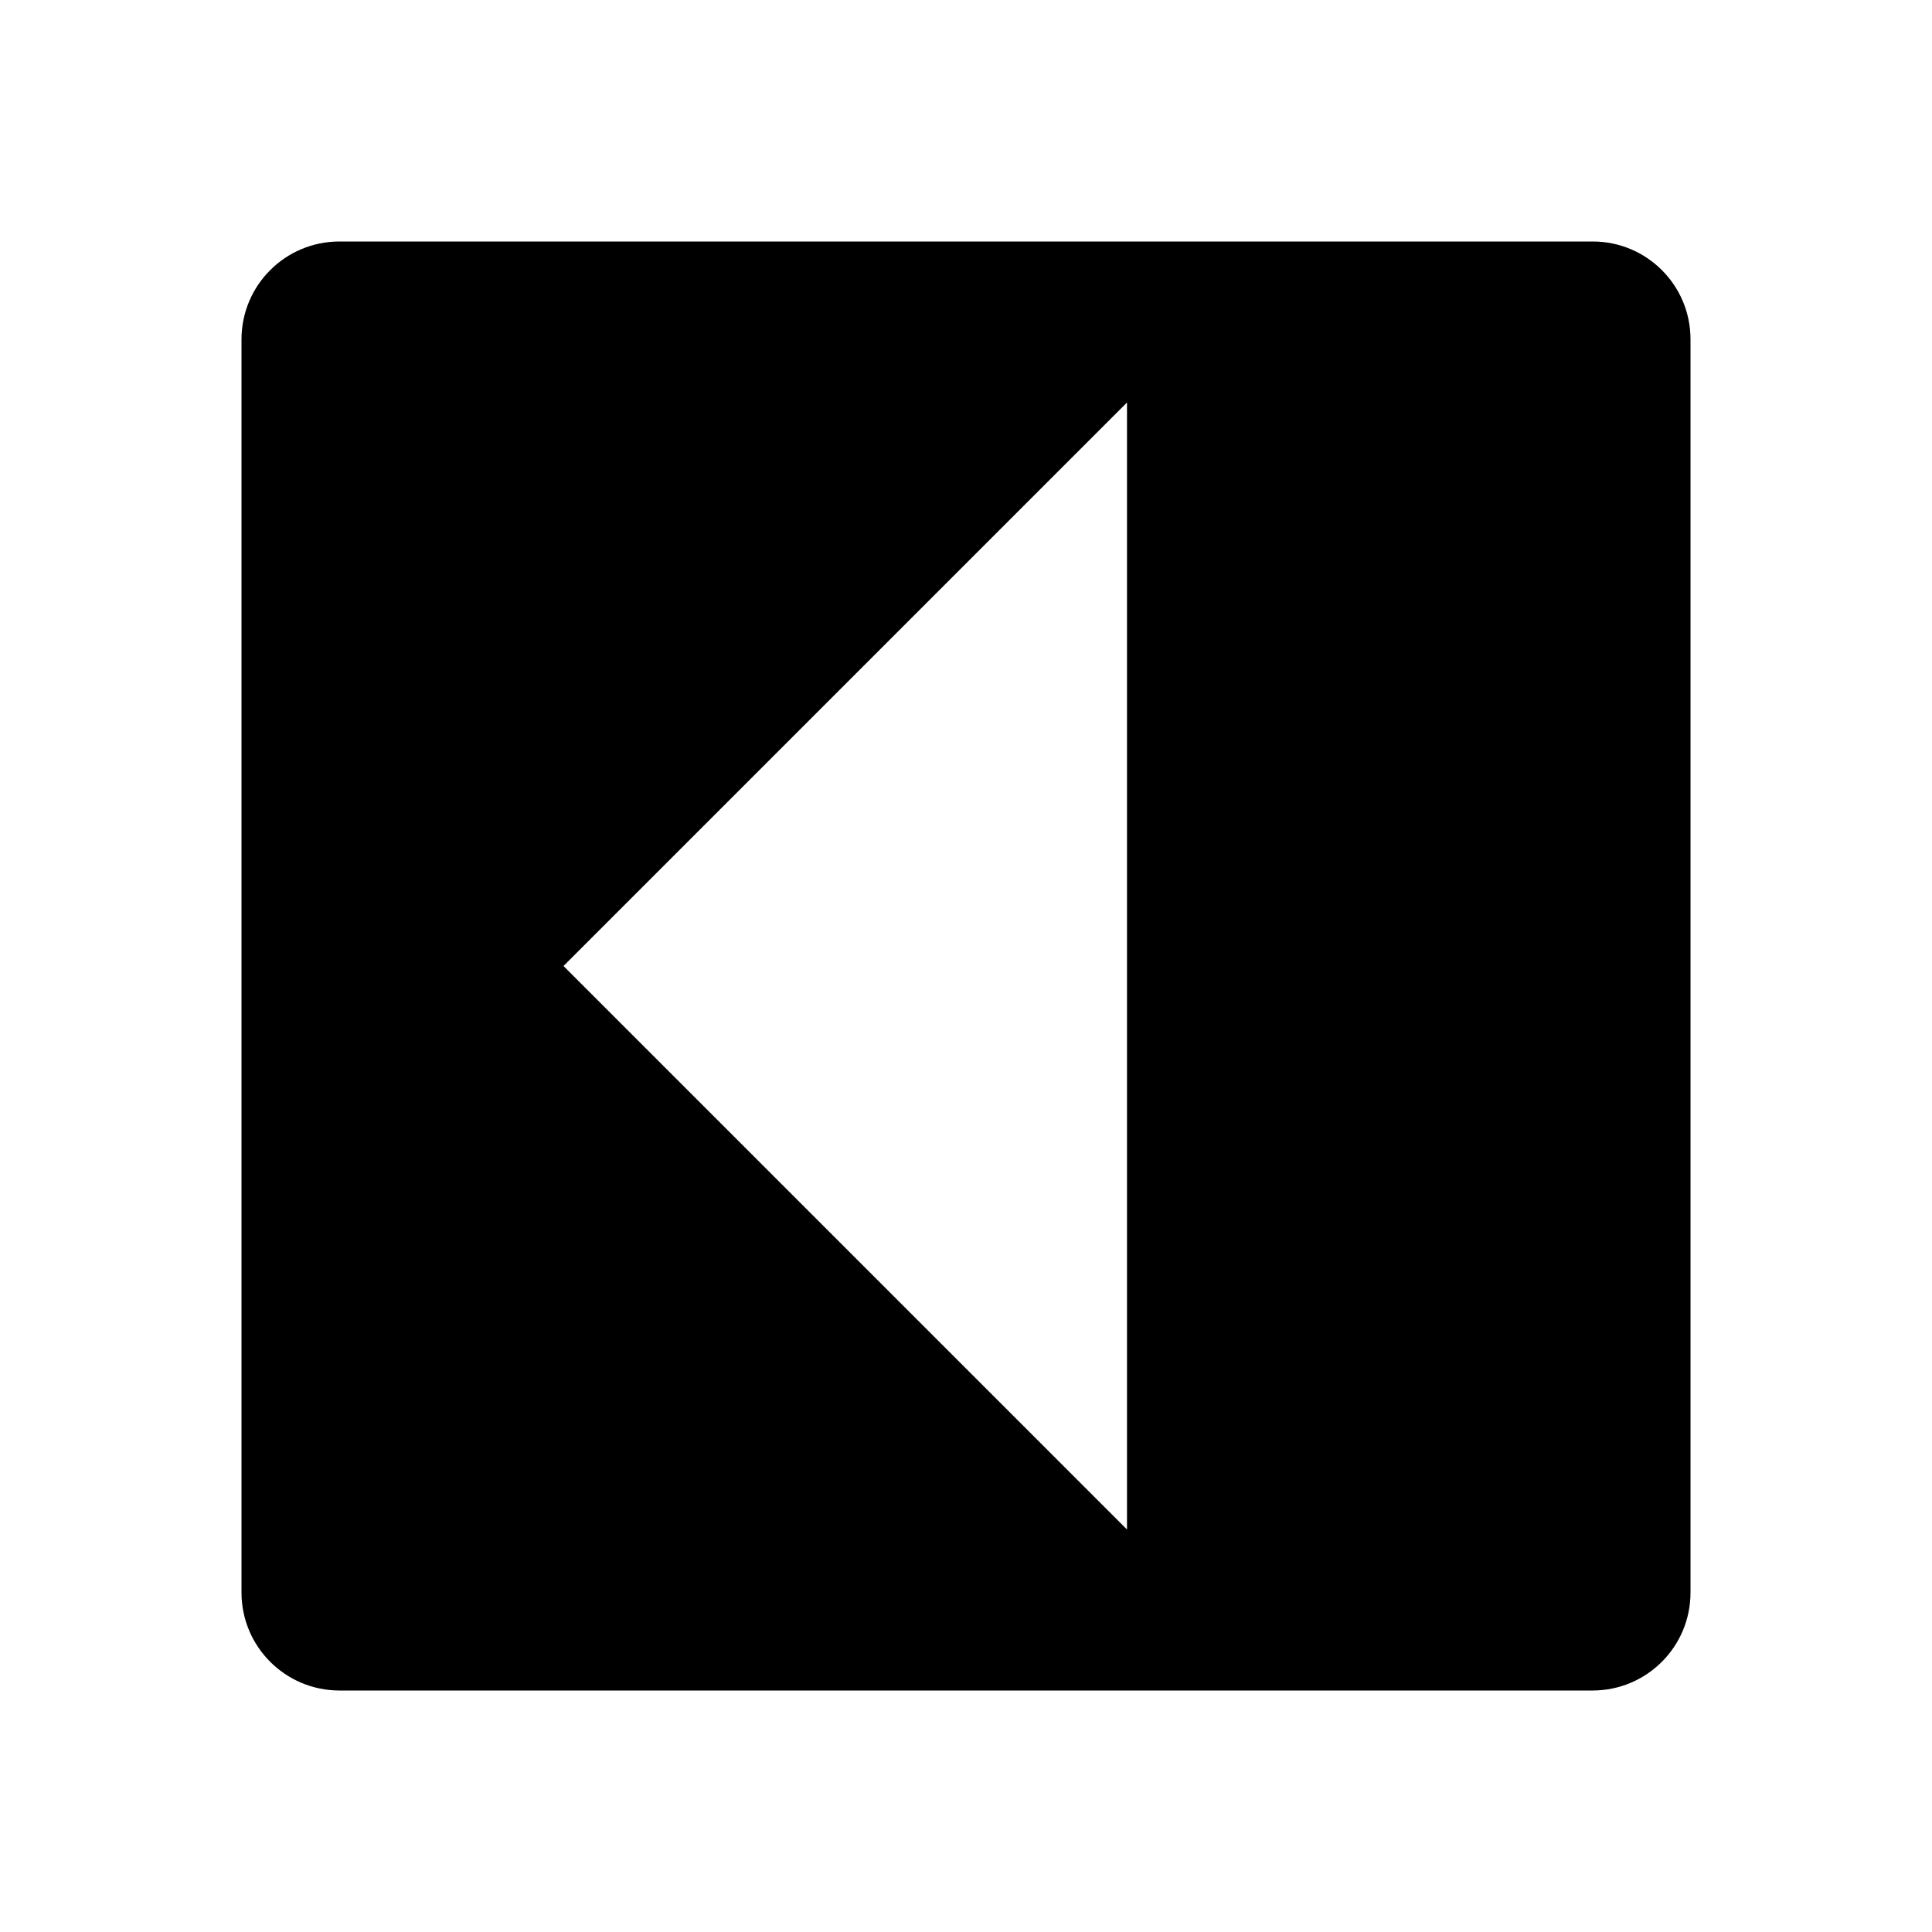
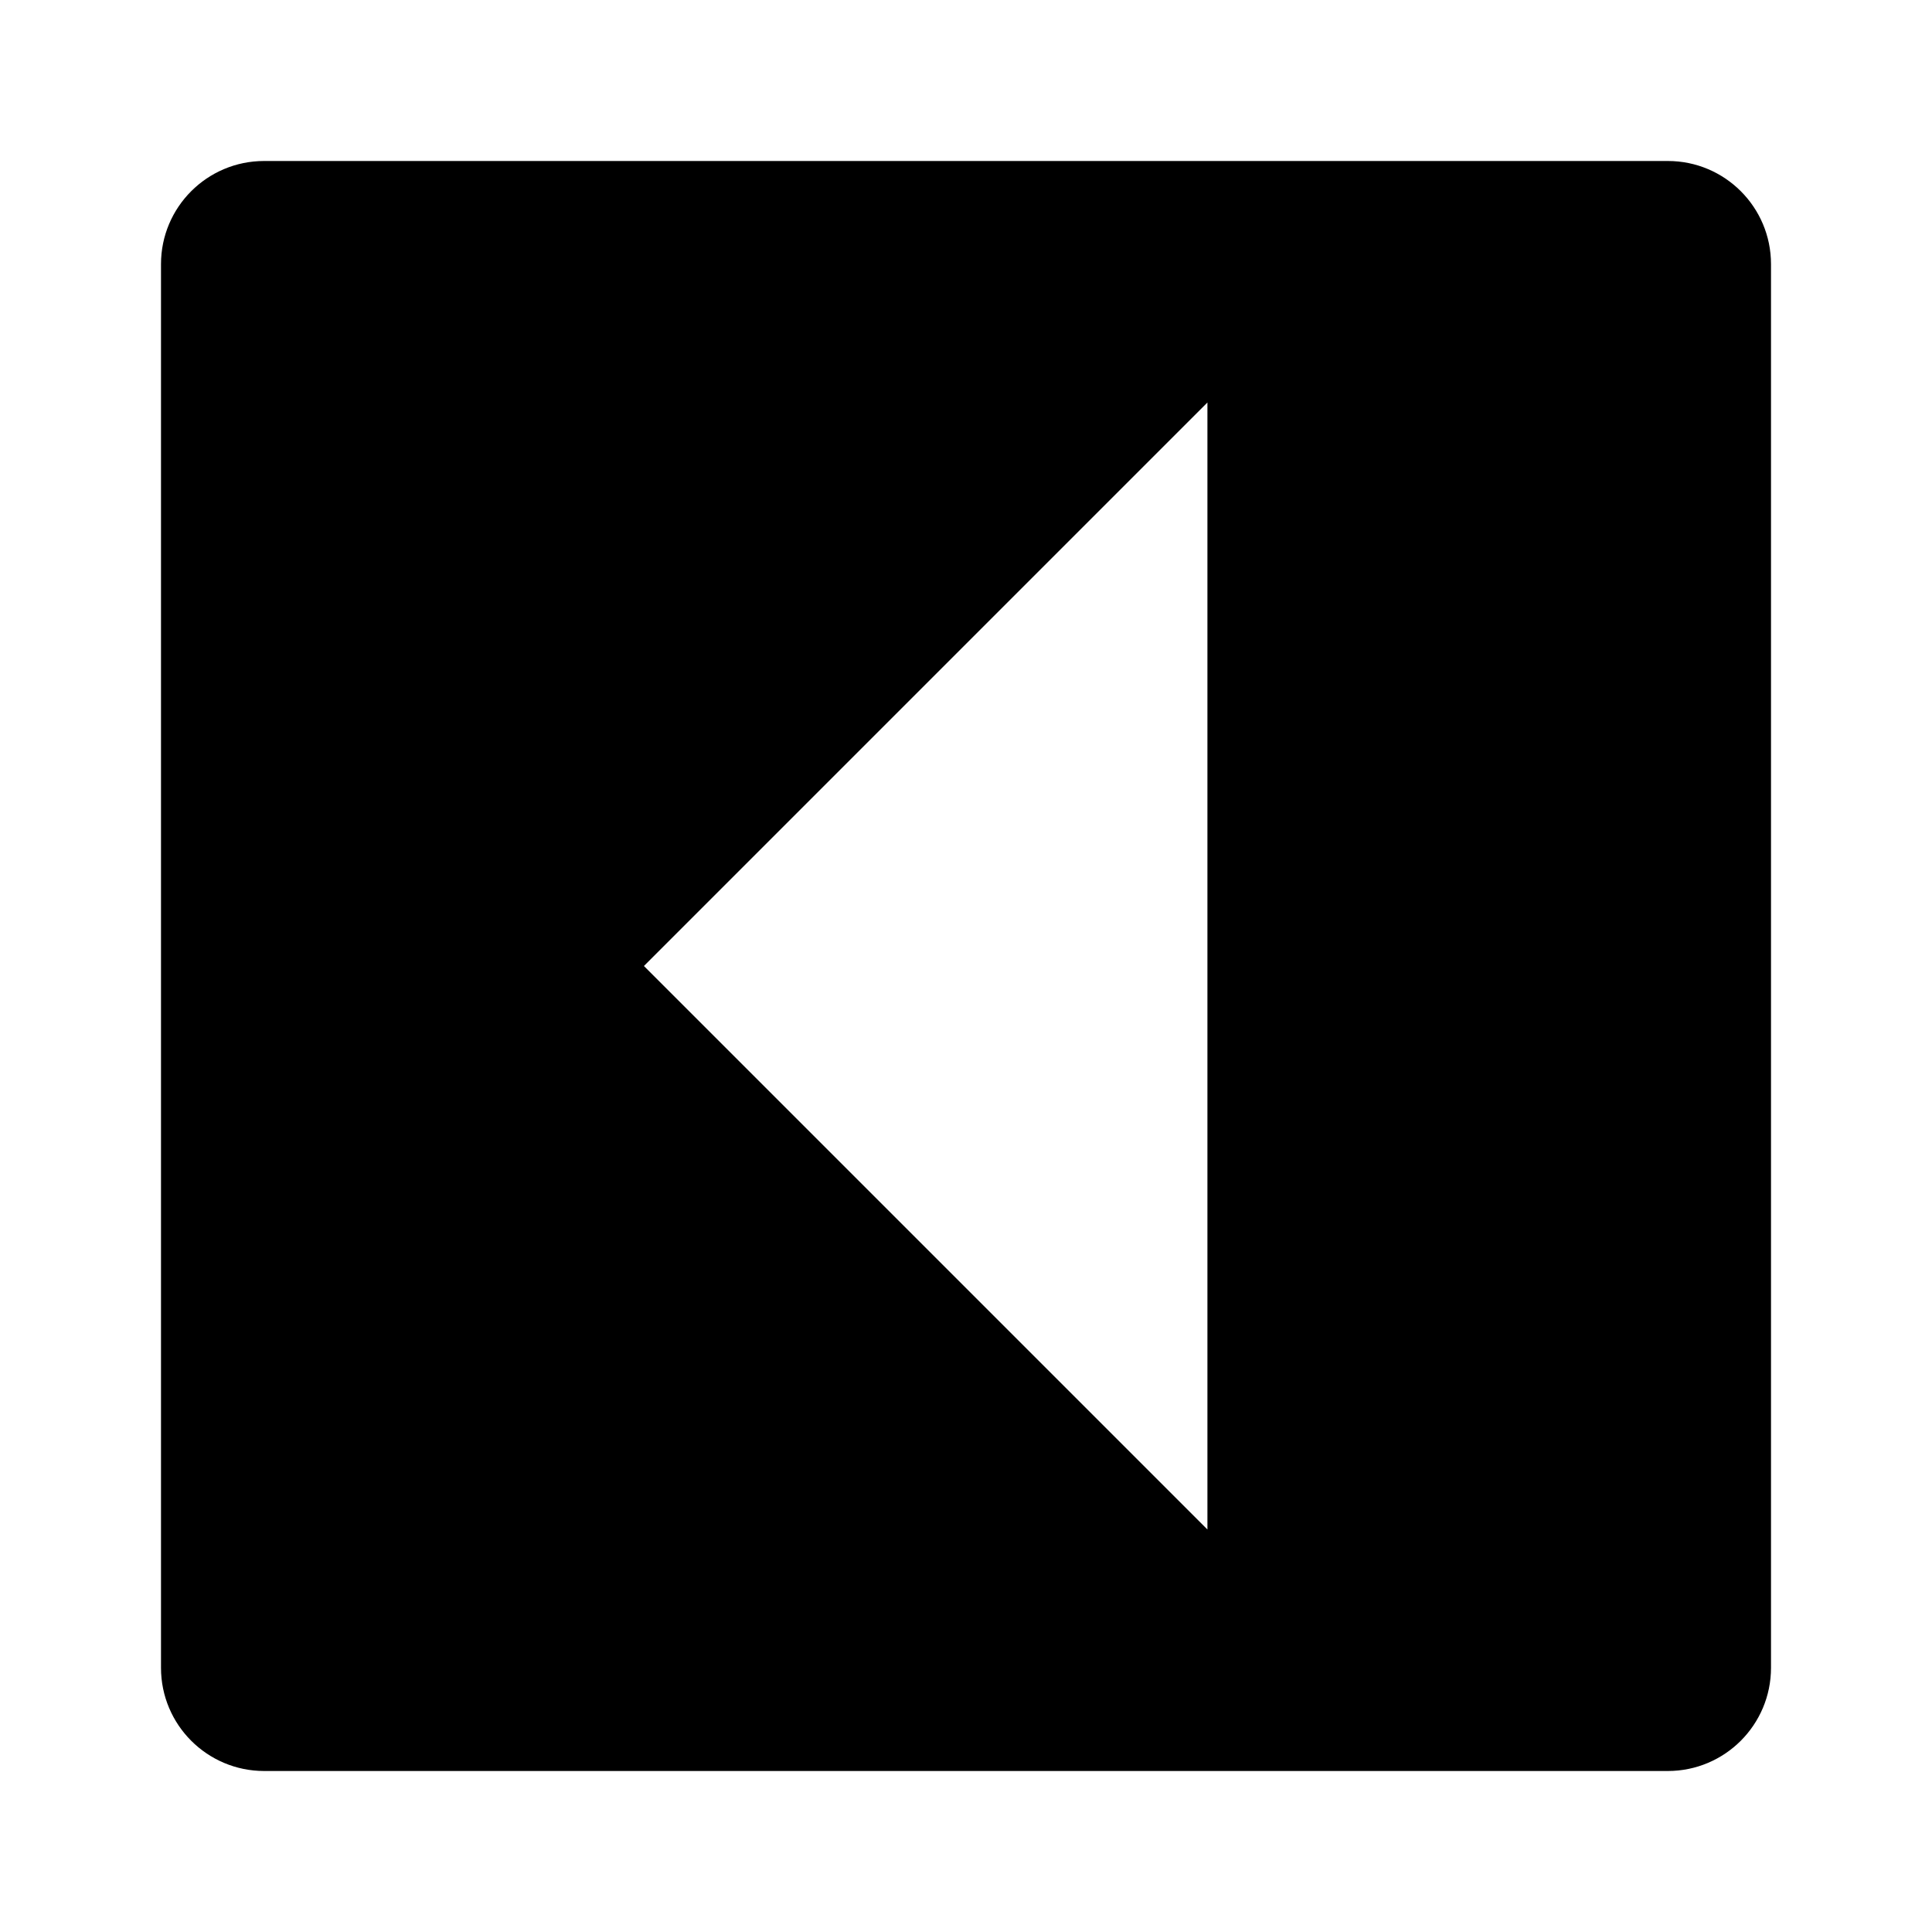
<svg xmlns="http://www.w3.org/2000/svg" viewBox="0 0 24 24">
-   <path d="M3 4.213A1.216 1.216 0 0 1 4.215 3h15.572A1.214 1.214 0 0 1 21 4.213v15.572A1.216 1.216 0 0 1 19.787 21H4.215A1.217 1.217 0 0 1 3 19.785zM14 5l-7 7 7 7z" />
+   <path d="M20.719 2H3.28A1.281 1.281 0 0 0 2 3.281v17.437A1.282 1.282 0 0 0 3.281 22h17.437A1.282 1.282 0 0 0 22 20.718V3.281A1.281 1.281 0 0 0 20.719 2zm-5.72 17l-7-7 7-7z" />
</svg>
